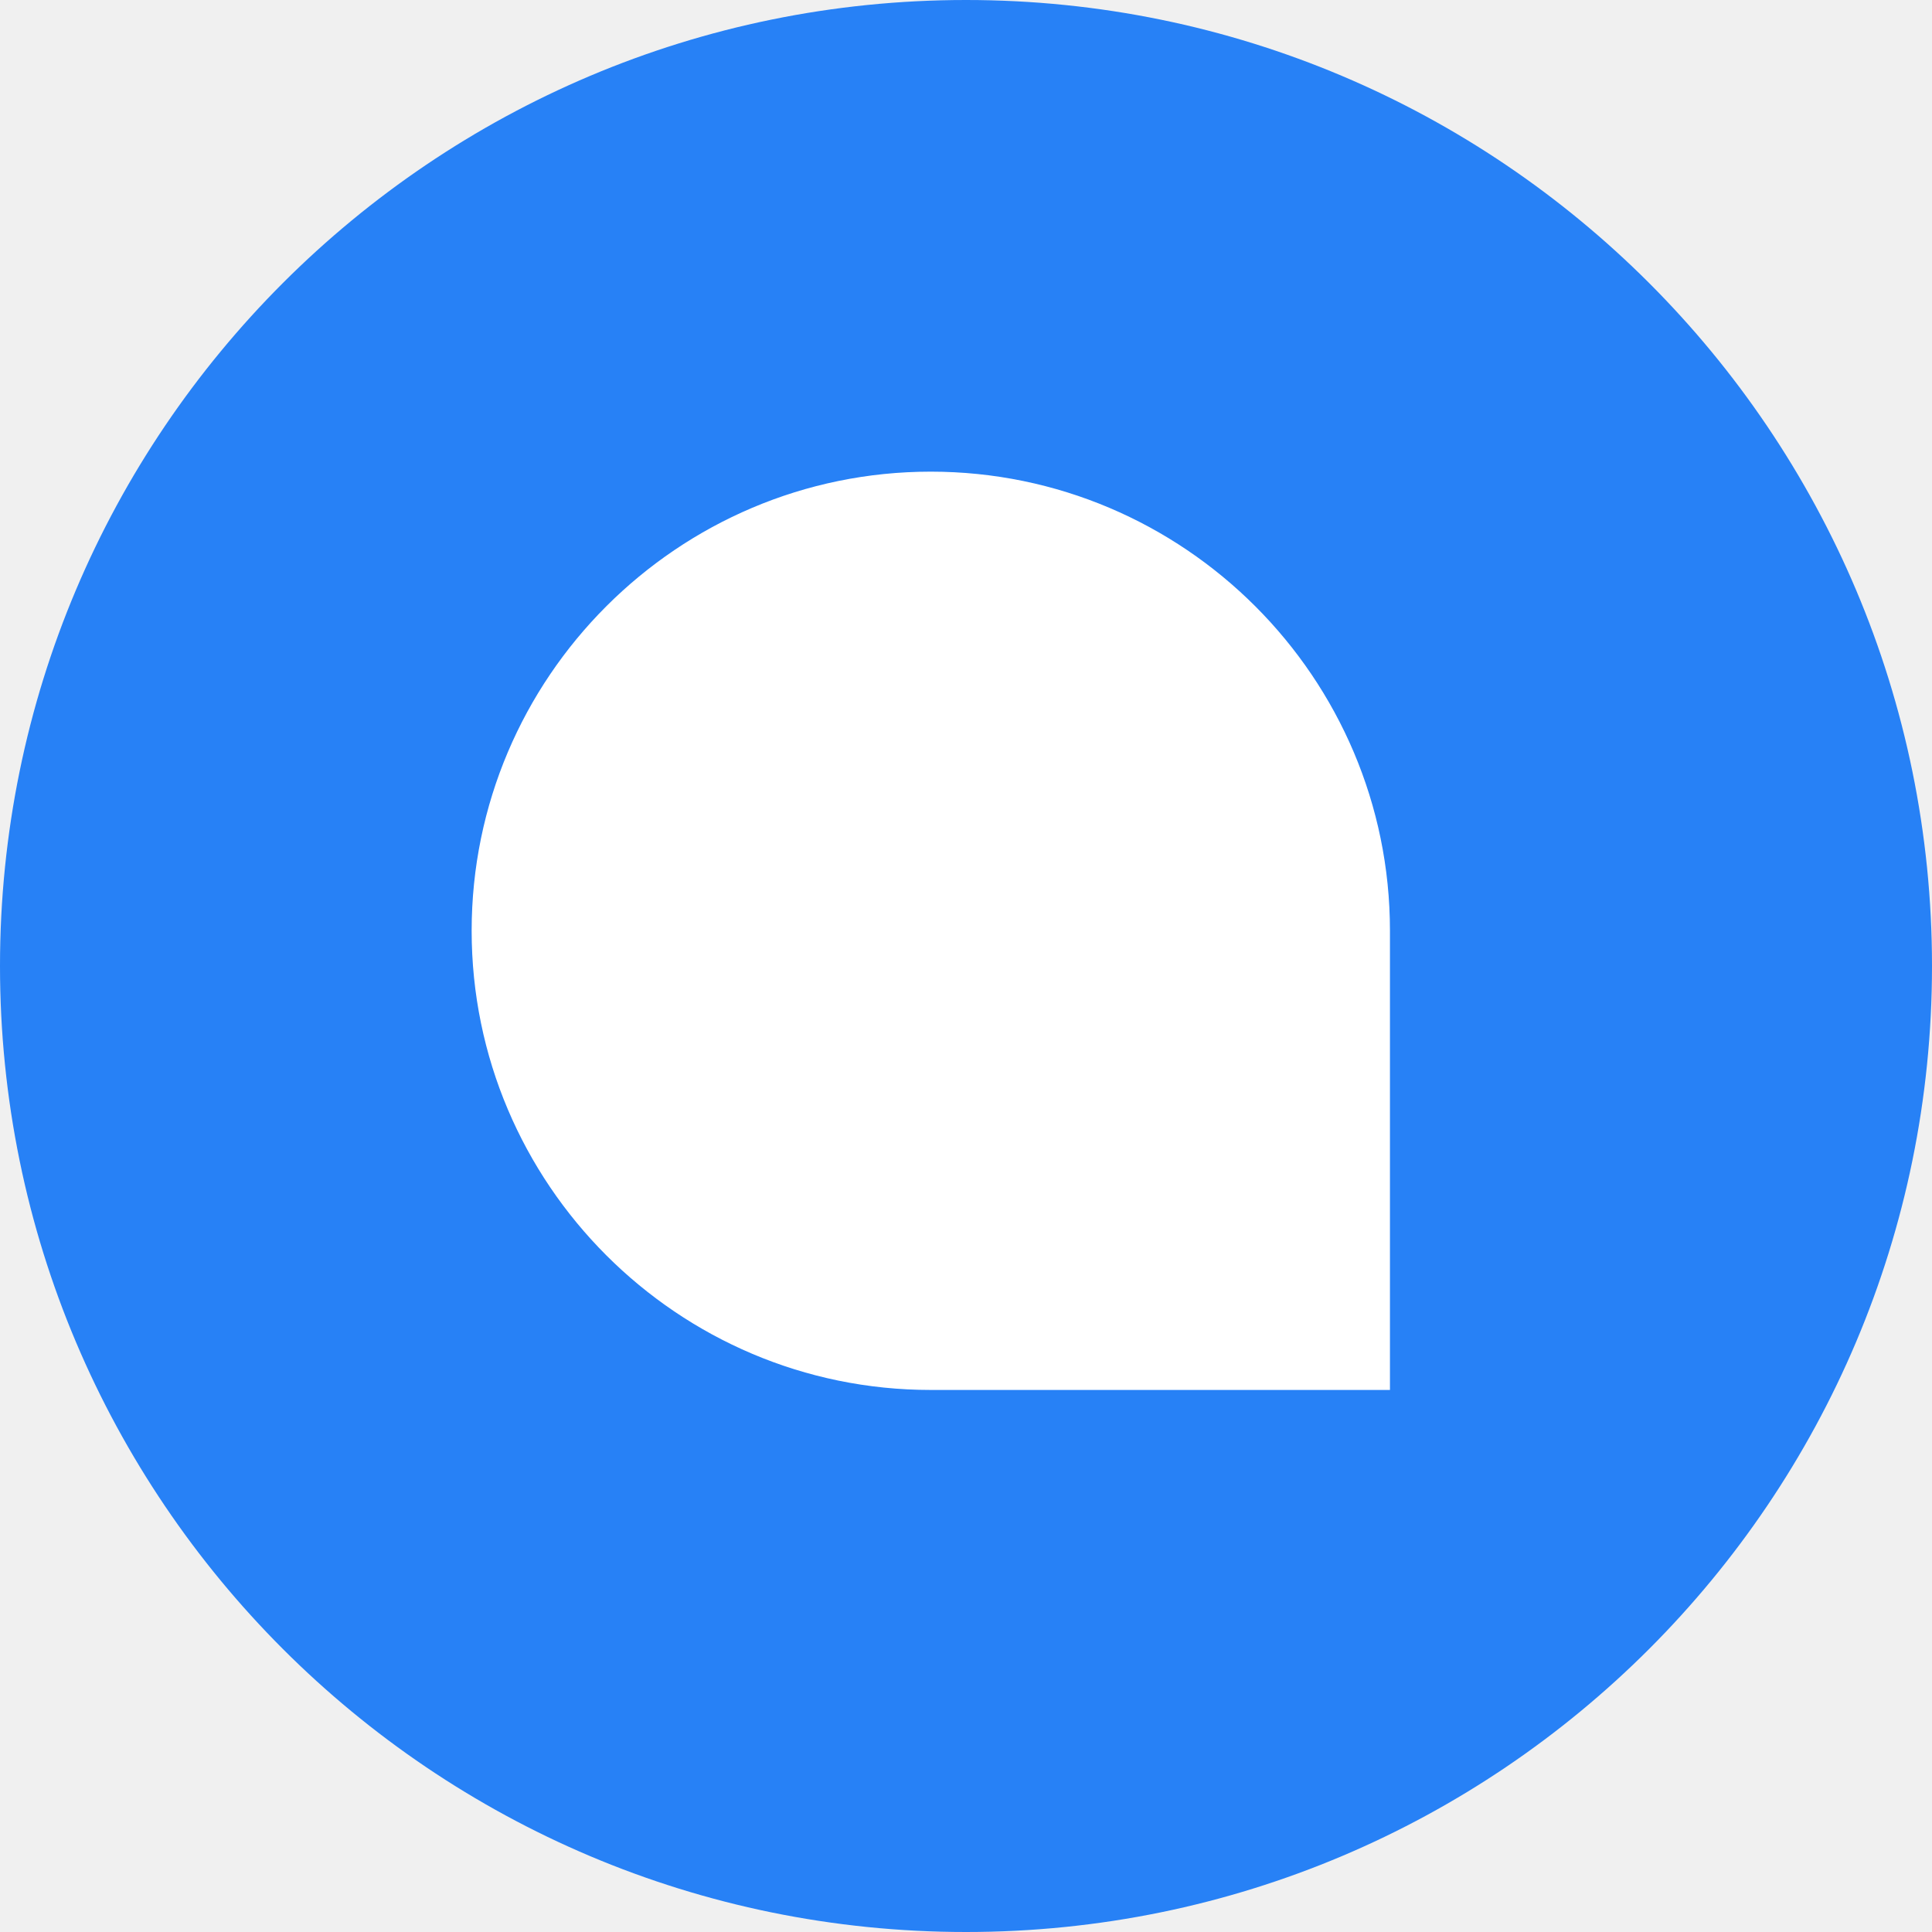
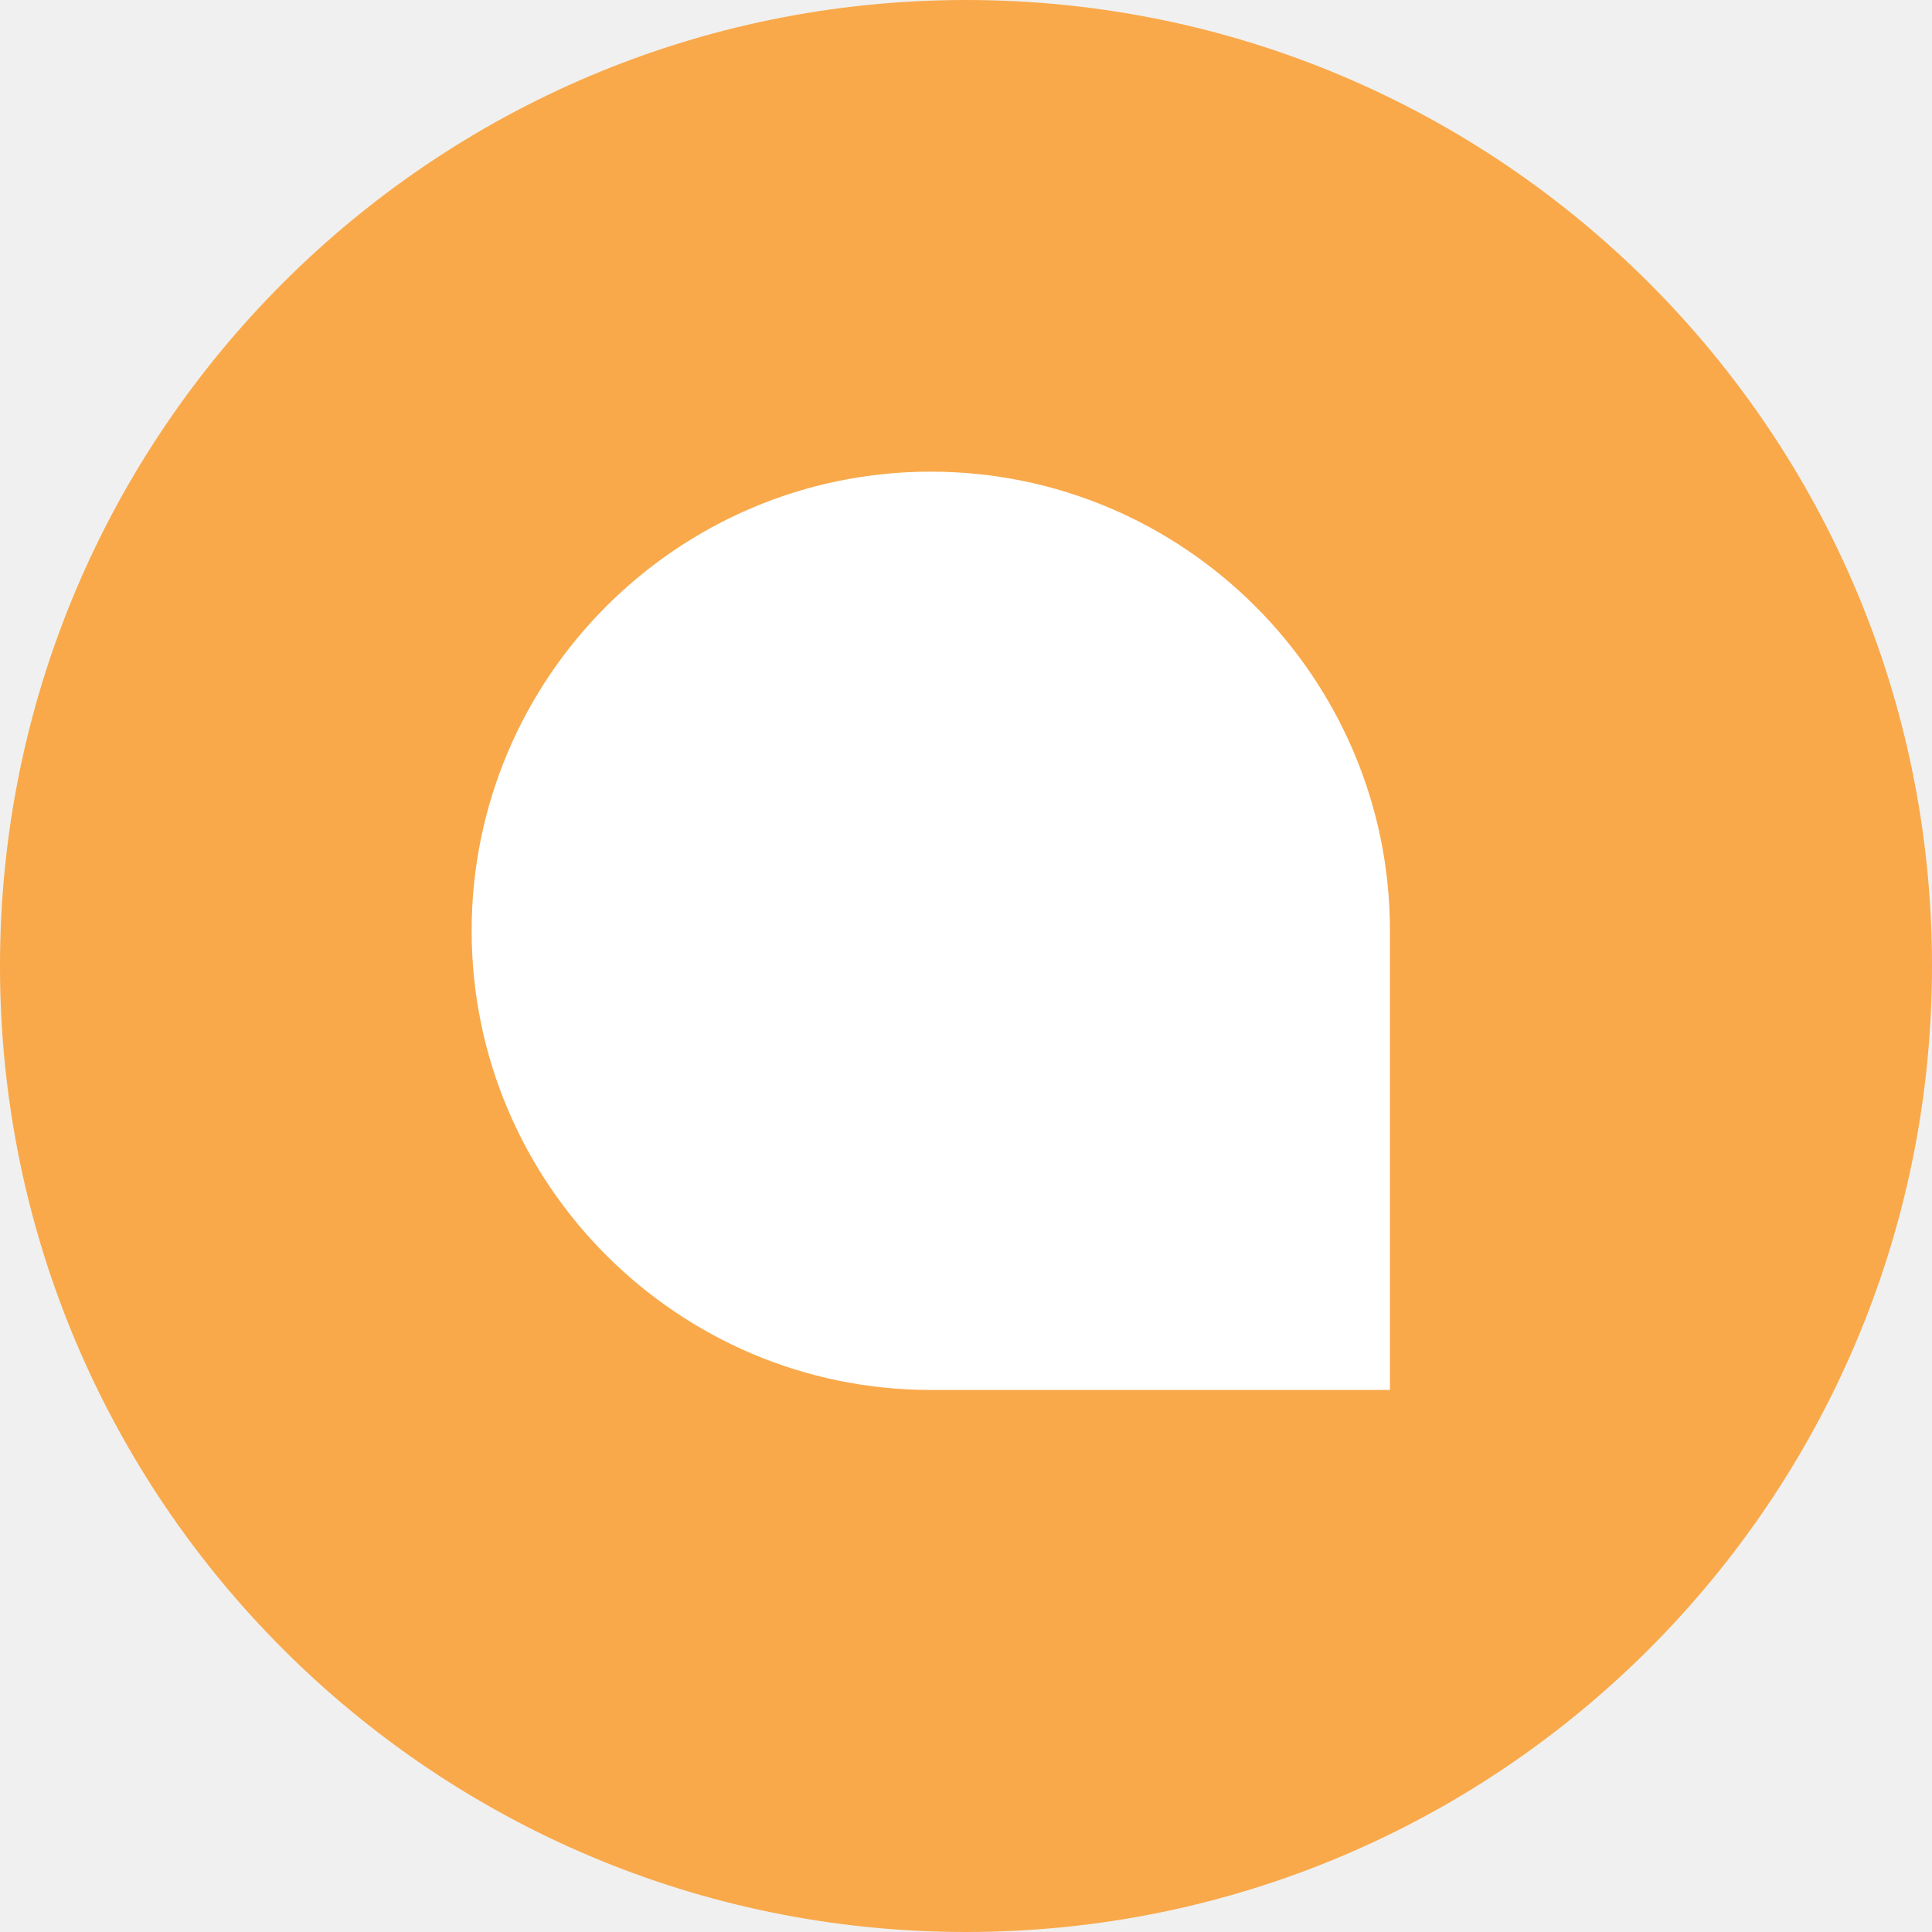
<svg xmlns="http://www.w3.org/2000/svg" width="16" height="16" viewBox="0 0 16 16" fill="none">
  <g clip-path="url(#woot-logo-clip-2342424e23u32098)">
-     <path d="M8 16C12.418 16 16 12.418 16 8C16 3.582 12.418 0 8 0C3.582 0 0 3.582 0 8C0 12.418 3.582 16 8 16Z" fill="#2781F6" />
+     <path d="M8 16C12.418 16 16 12.418 16 8C16 3.582 12.418 0 8 0C3.582 0 0 3.582 0 8C0 12.418 3.582 16 8 16Z" fill="#f9a94a" />
    <path d="M11.417 11.417H7.708C5.664 11.417 4 9.753 4 7.708C4 5.664 5.664 4 7.708 4C9.753 4 11.417 5.664 11.417 7.708V11.417Z" fill="white" stroke="white" stroke-width="0.188" />
  </g>
  <defs>
    <clipPath id="woot-logo-clip-2342424e23u32098">
      <rect width="16" height="16" fill="white" />
    </clipPath>
  </defs>
</svg>
